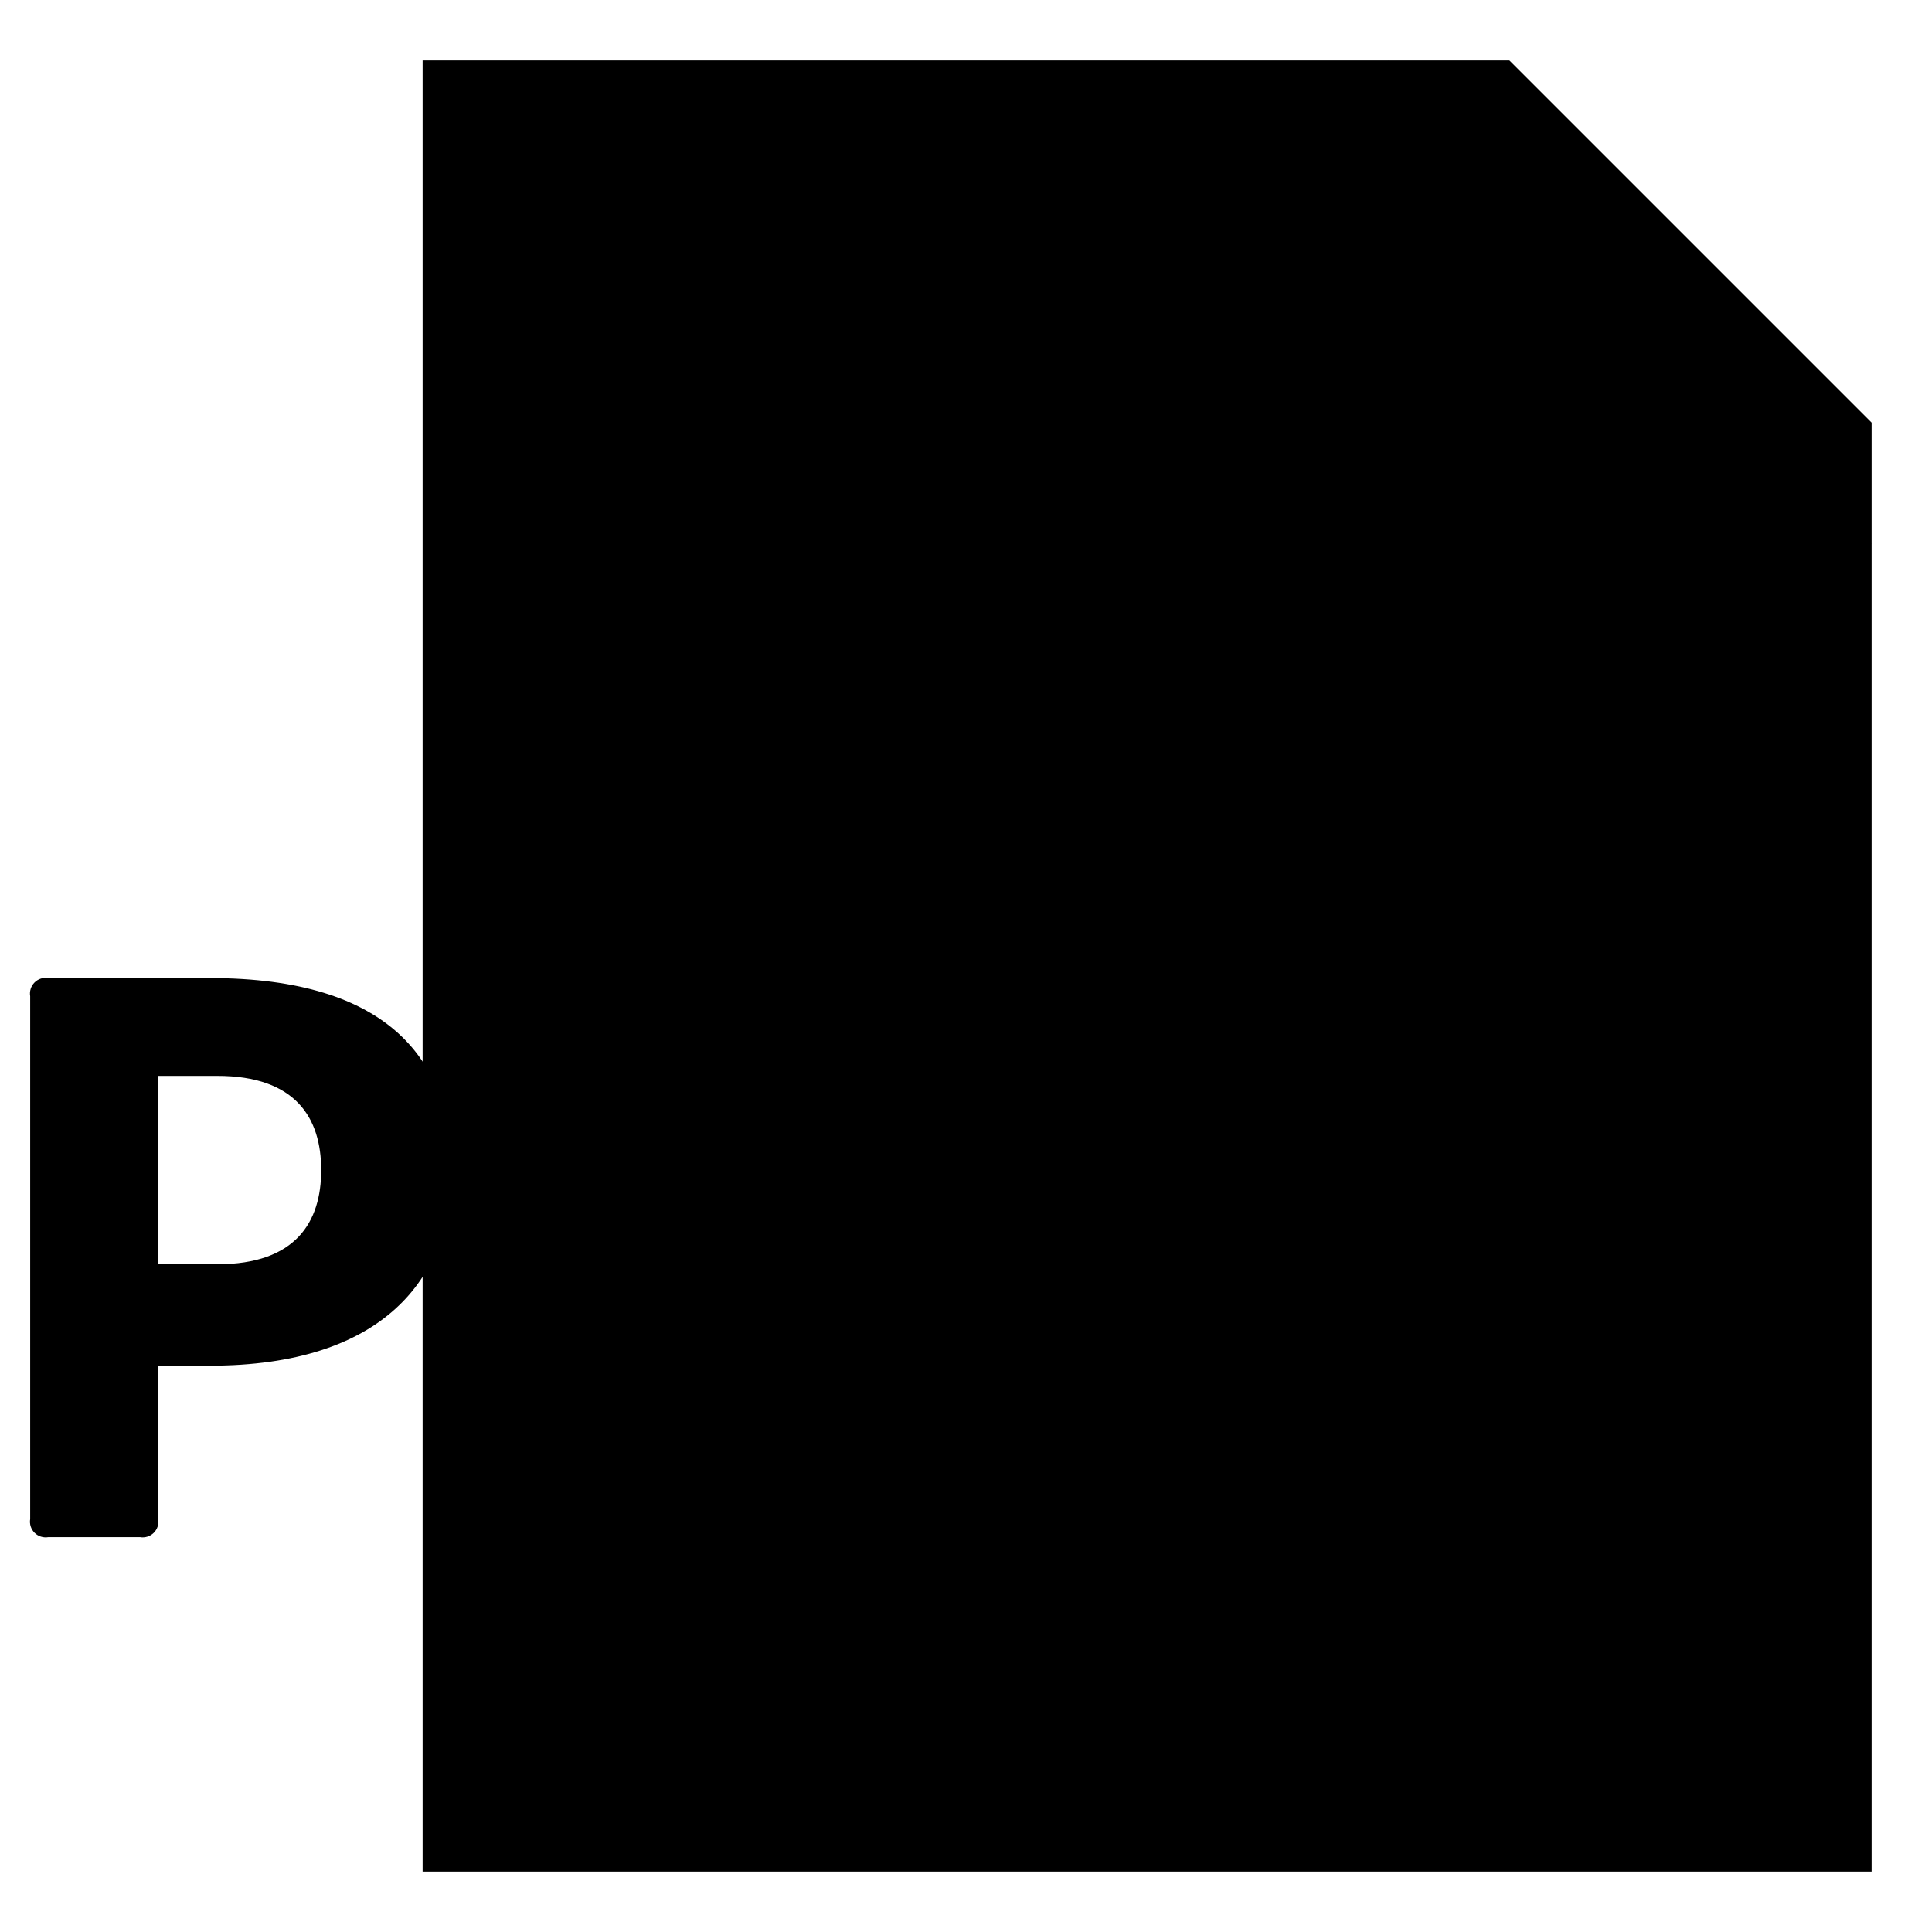
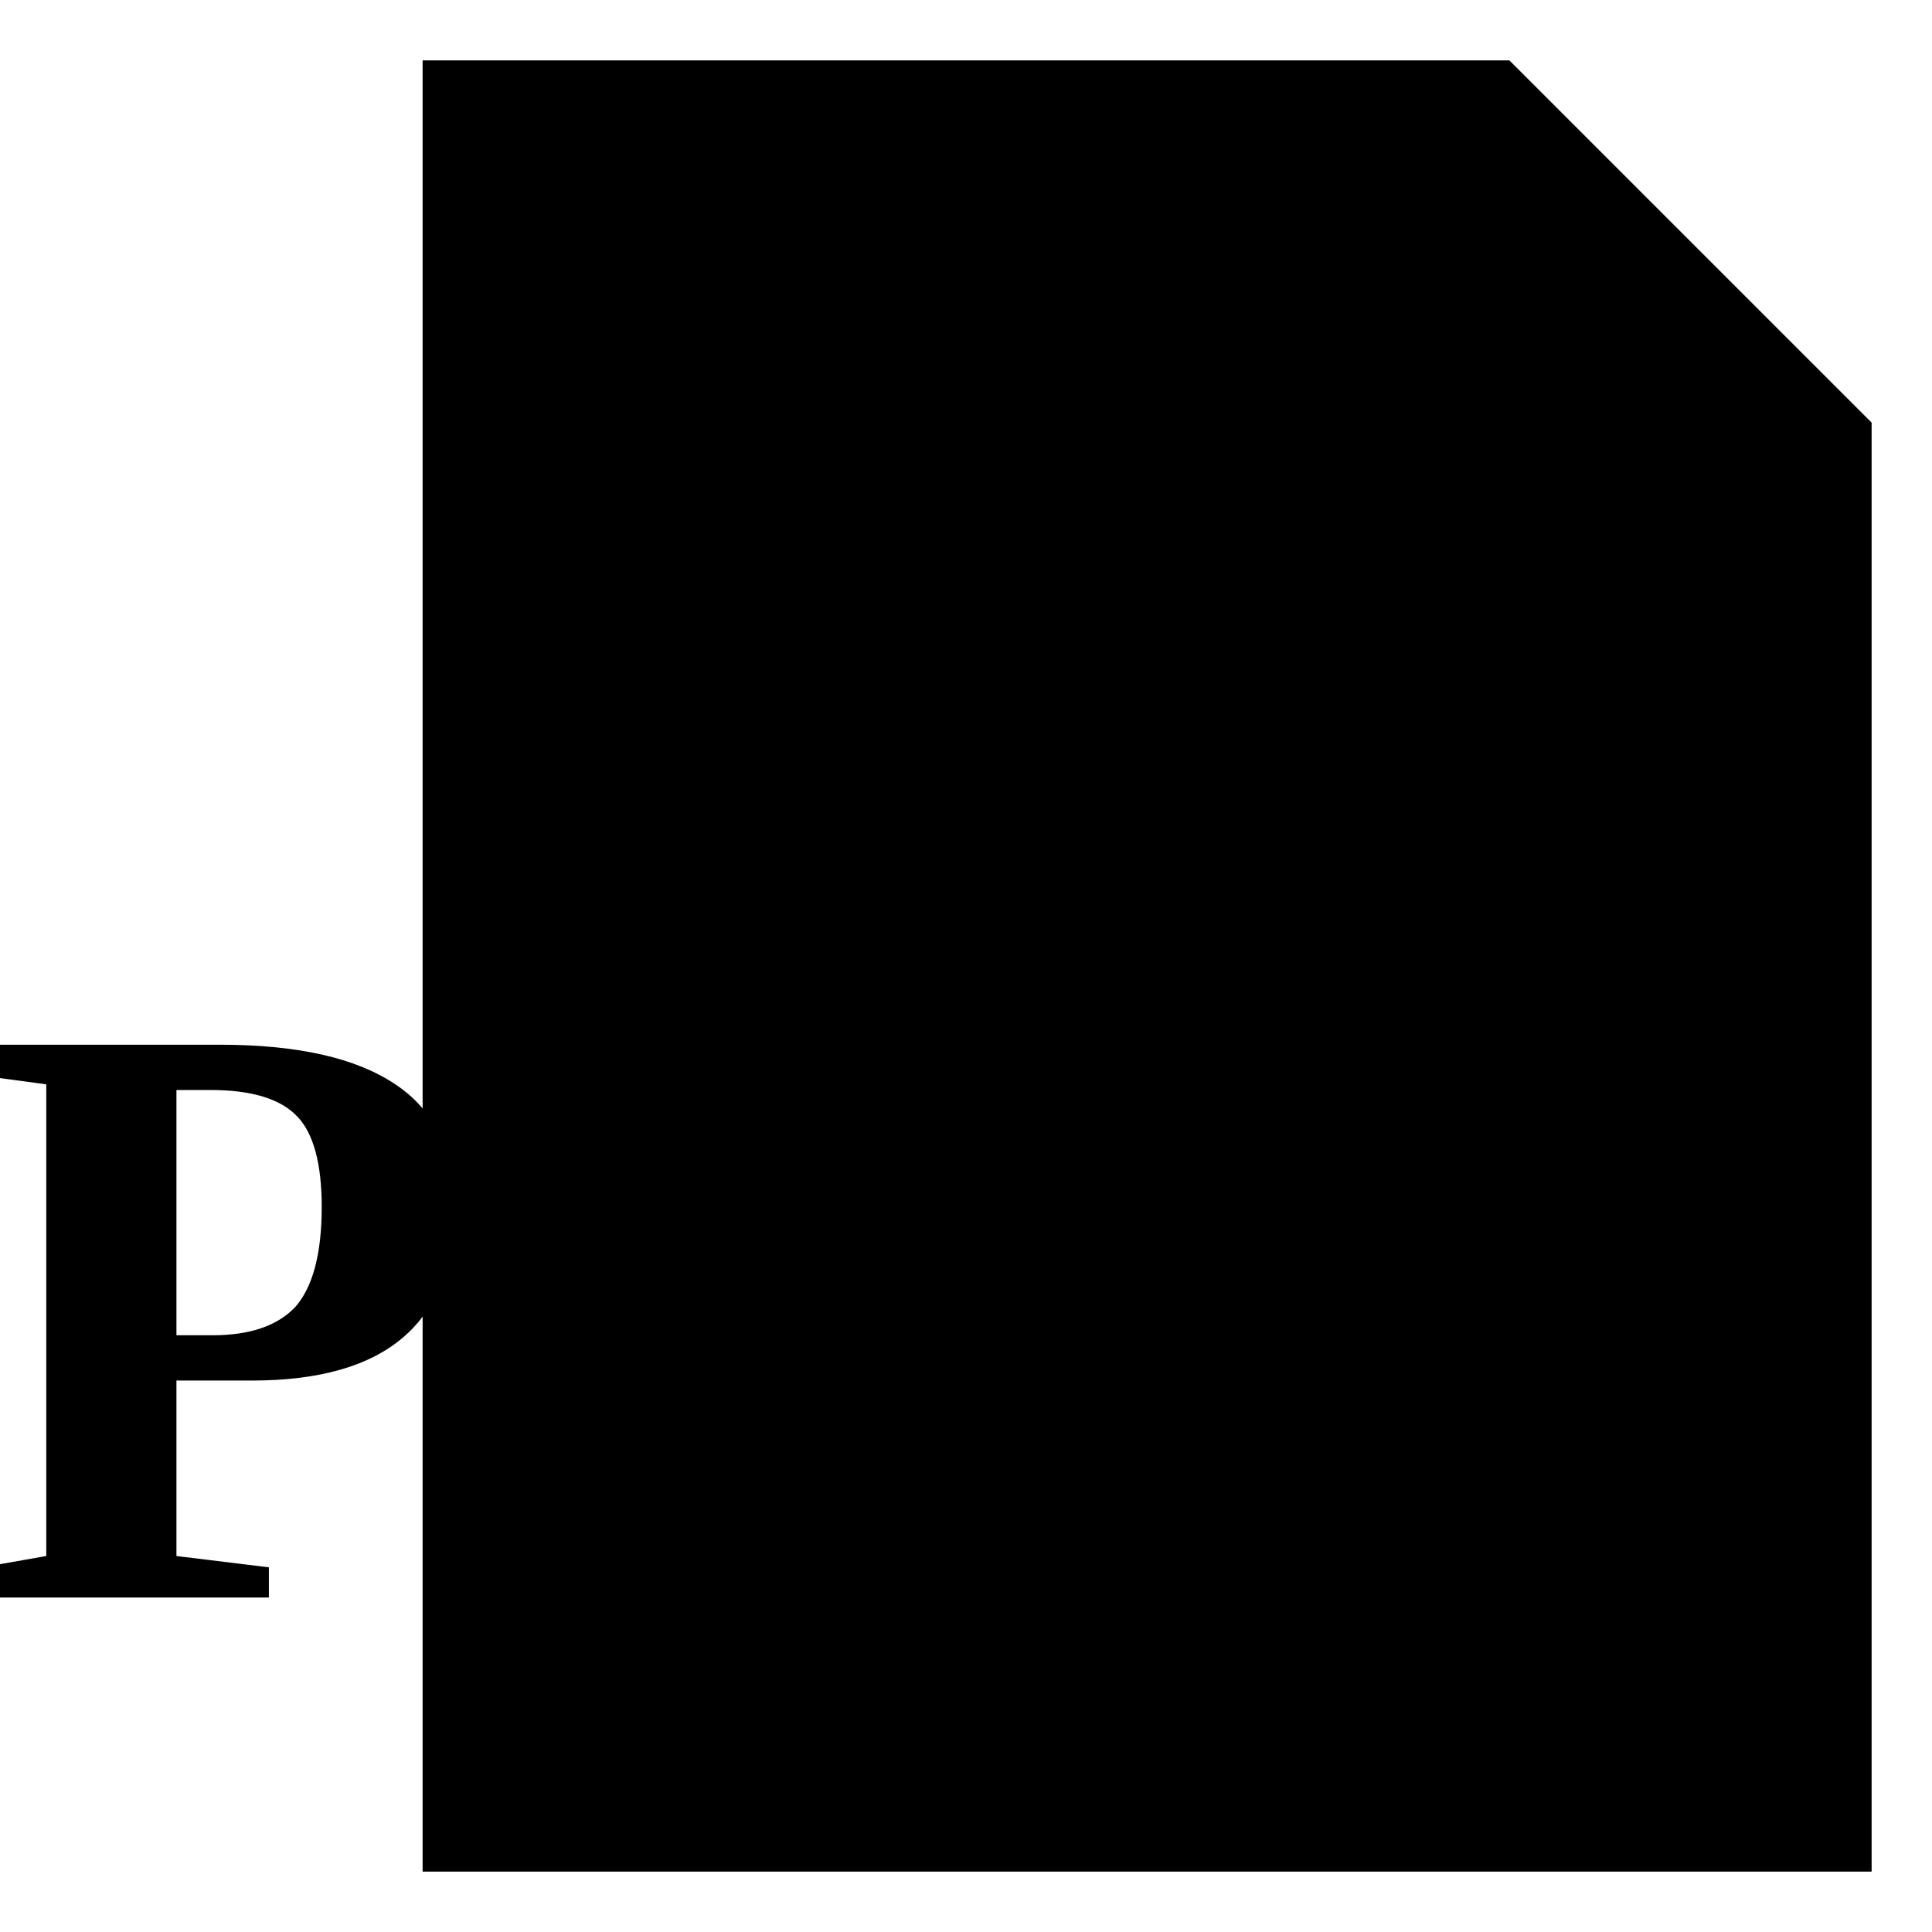
<svg xmlns="http://www.w3.org/2000/svg" viewBox="0 0 16 16">
  <g id="Document_PDF">
    <path stroke-linejoin="round" d="M3.5 14v1.5h12v-12l-3-3h-9V7" />
    <path stroke-linejoin="round" d="M11.5.5v4h4" />
-     <path d="M.4 12.73a.13.13 0 0 1-.15-.15V8.25A.13.13 0 0 1 .4 8.1h1.34c1.49 0 2 .69 2 1.59s-.57 1.62-2 1.62h-.43v1.27a.13.13 0 0 1-.15.15zm.91-2.26h.49c.65 0 .86-.35.86-.78s-.21-.78-.86-.78h-.49zm3.74 2.26a.13.13 0 0 1-.15-.15V8.25a.13.13 0 0 1 .15-.15h1.63a2.11 2.11 0 0 1 2.26 2.32 2.13 2.13 0 0 1-2.26 2.32zM6 8.91v3h.64c.91 0 1.22-.71 1.22-1.51s-.34-1.49-1.25-1.49zm4.3 3.82a.13.13 0 0 1-.15-.15V8.25a.13.13 0 0 1 .15-.15H13a.13.13 0 0 1 .15.15v.52a.13.13 0 0 1-.15.15h-1.79v1.16h1.5a.13.13 0 0 1 .15.15v.52a.13.13 0 0 1-.15.15h-1.5v1.67a.13.13 0 0 1-.15.15z" />
+     <text fill="currentcolor" stroke="none" transform="translate(-.32 13.23)" font-size="7" font-weight="700" letter-spacing=".06em">
+       PD<tspan x="9.83" y="0" letter-spacing=".04em">F</tspan>
+     </text>
  </g>
</svg>
